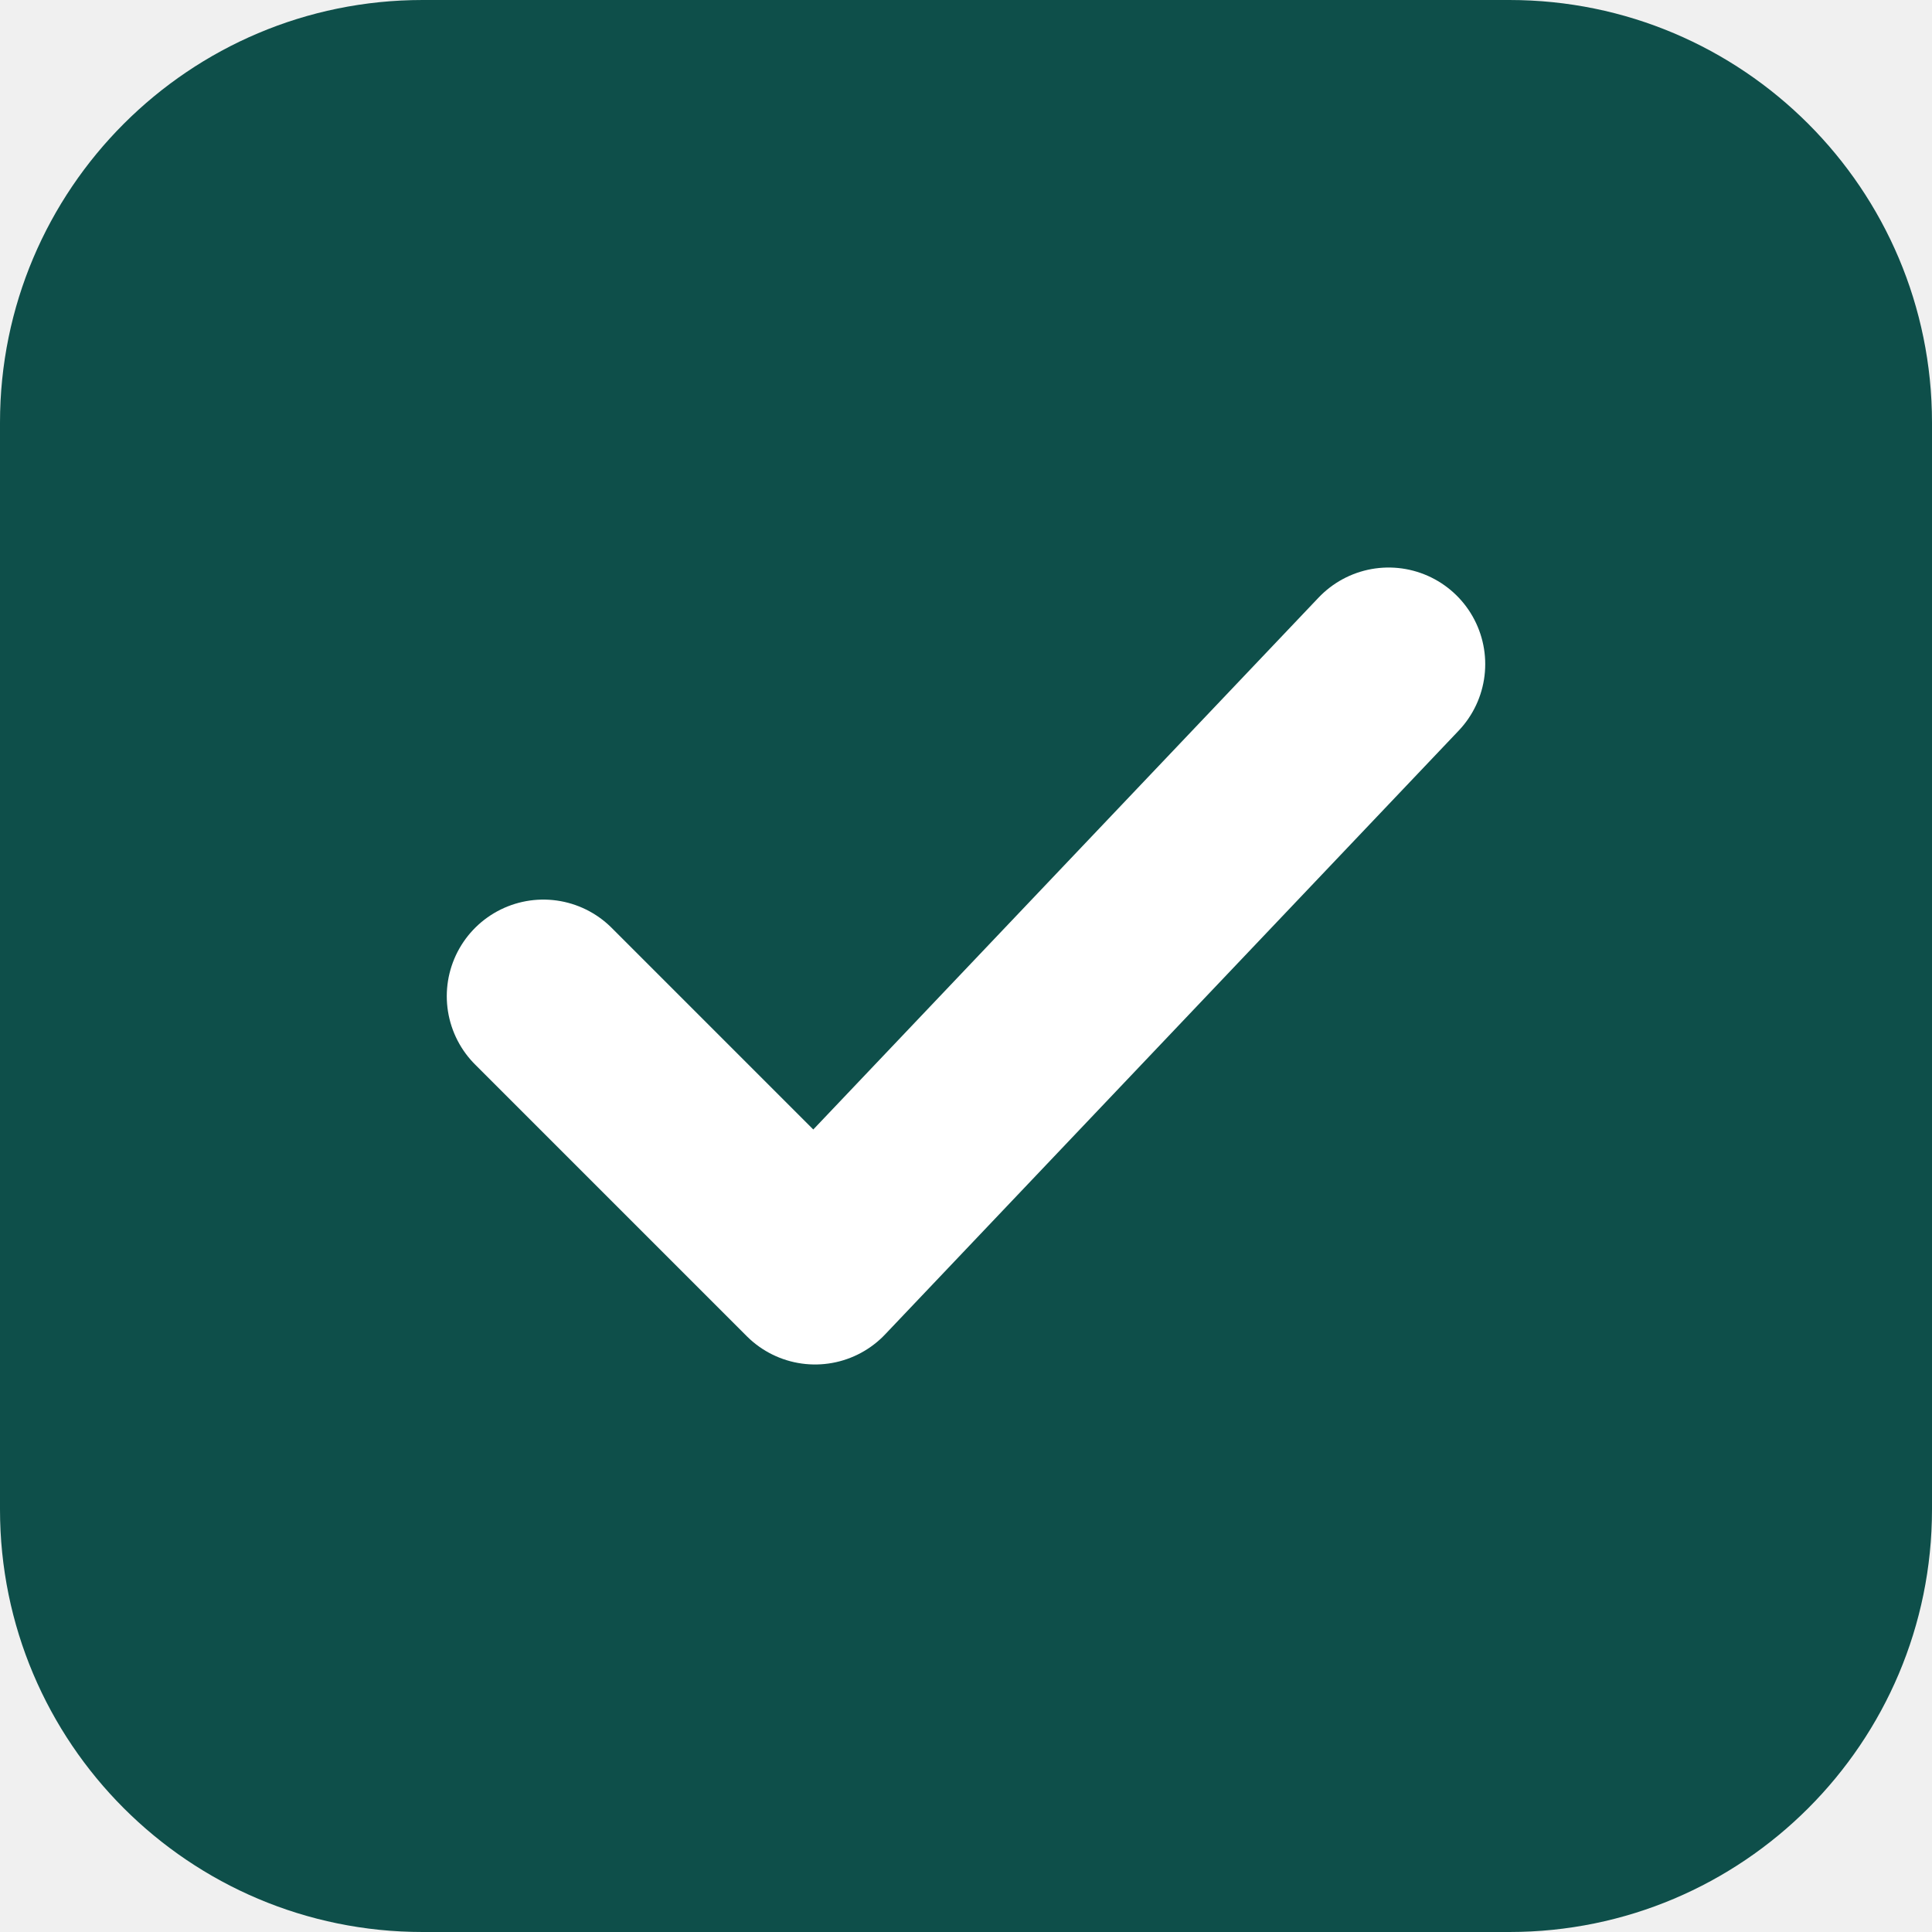
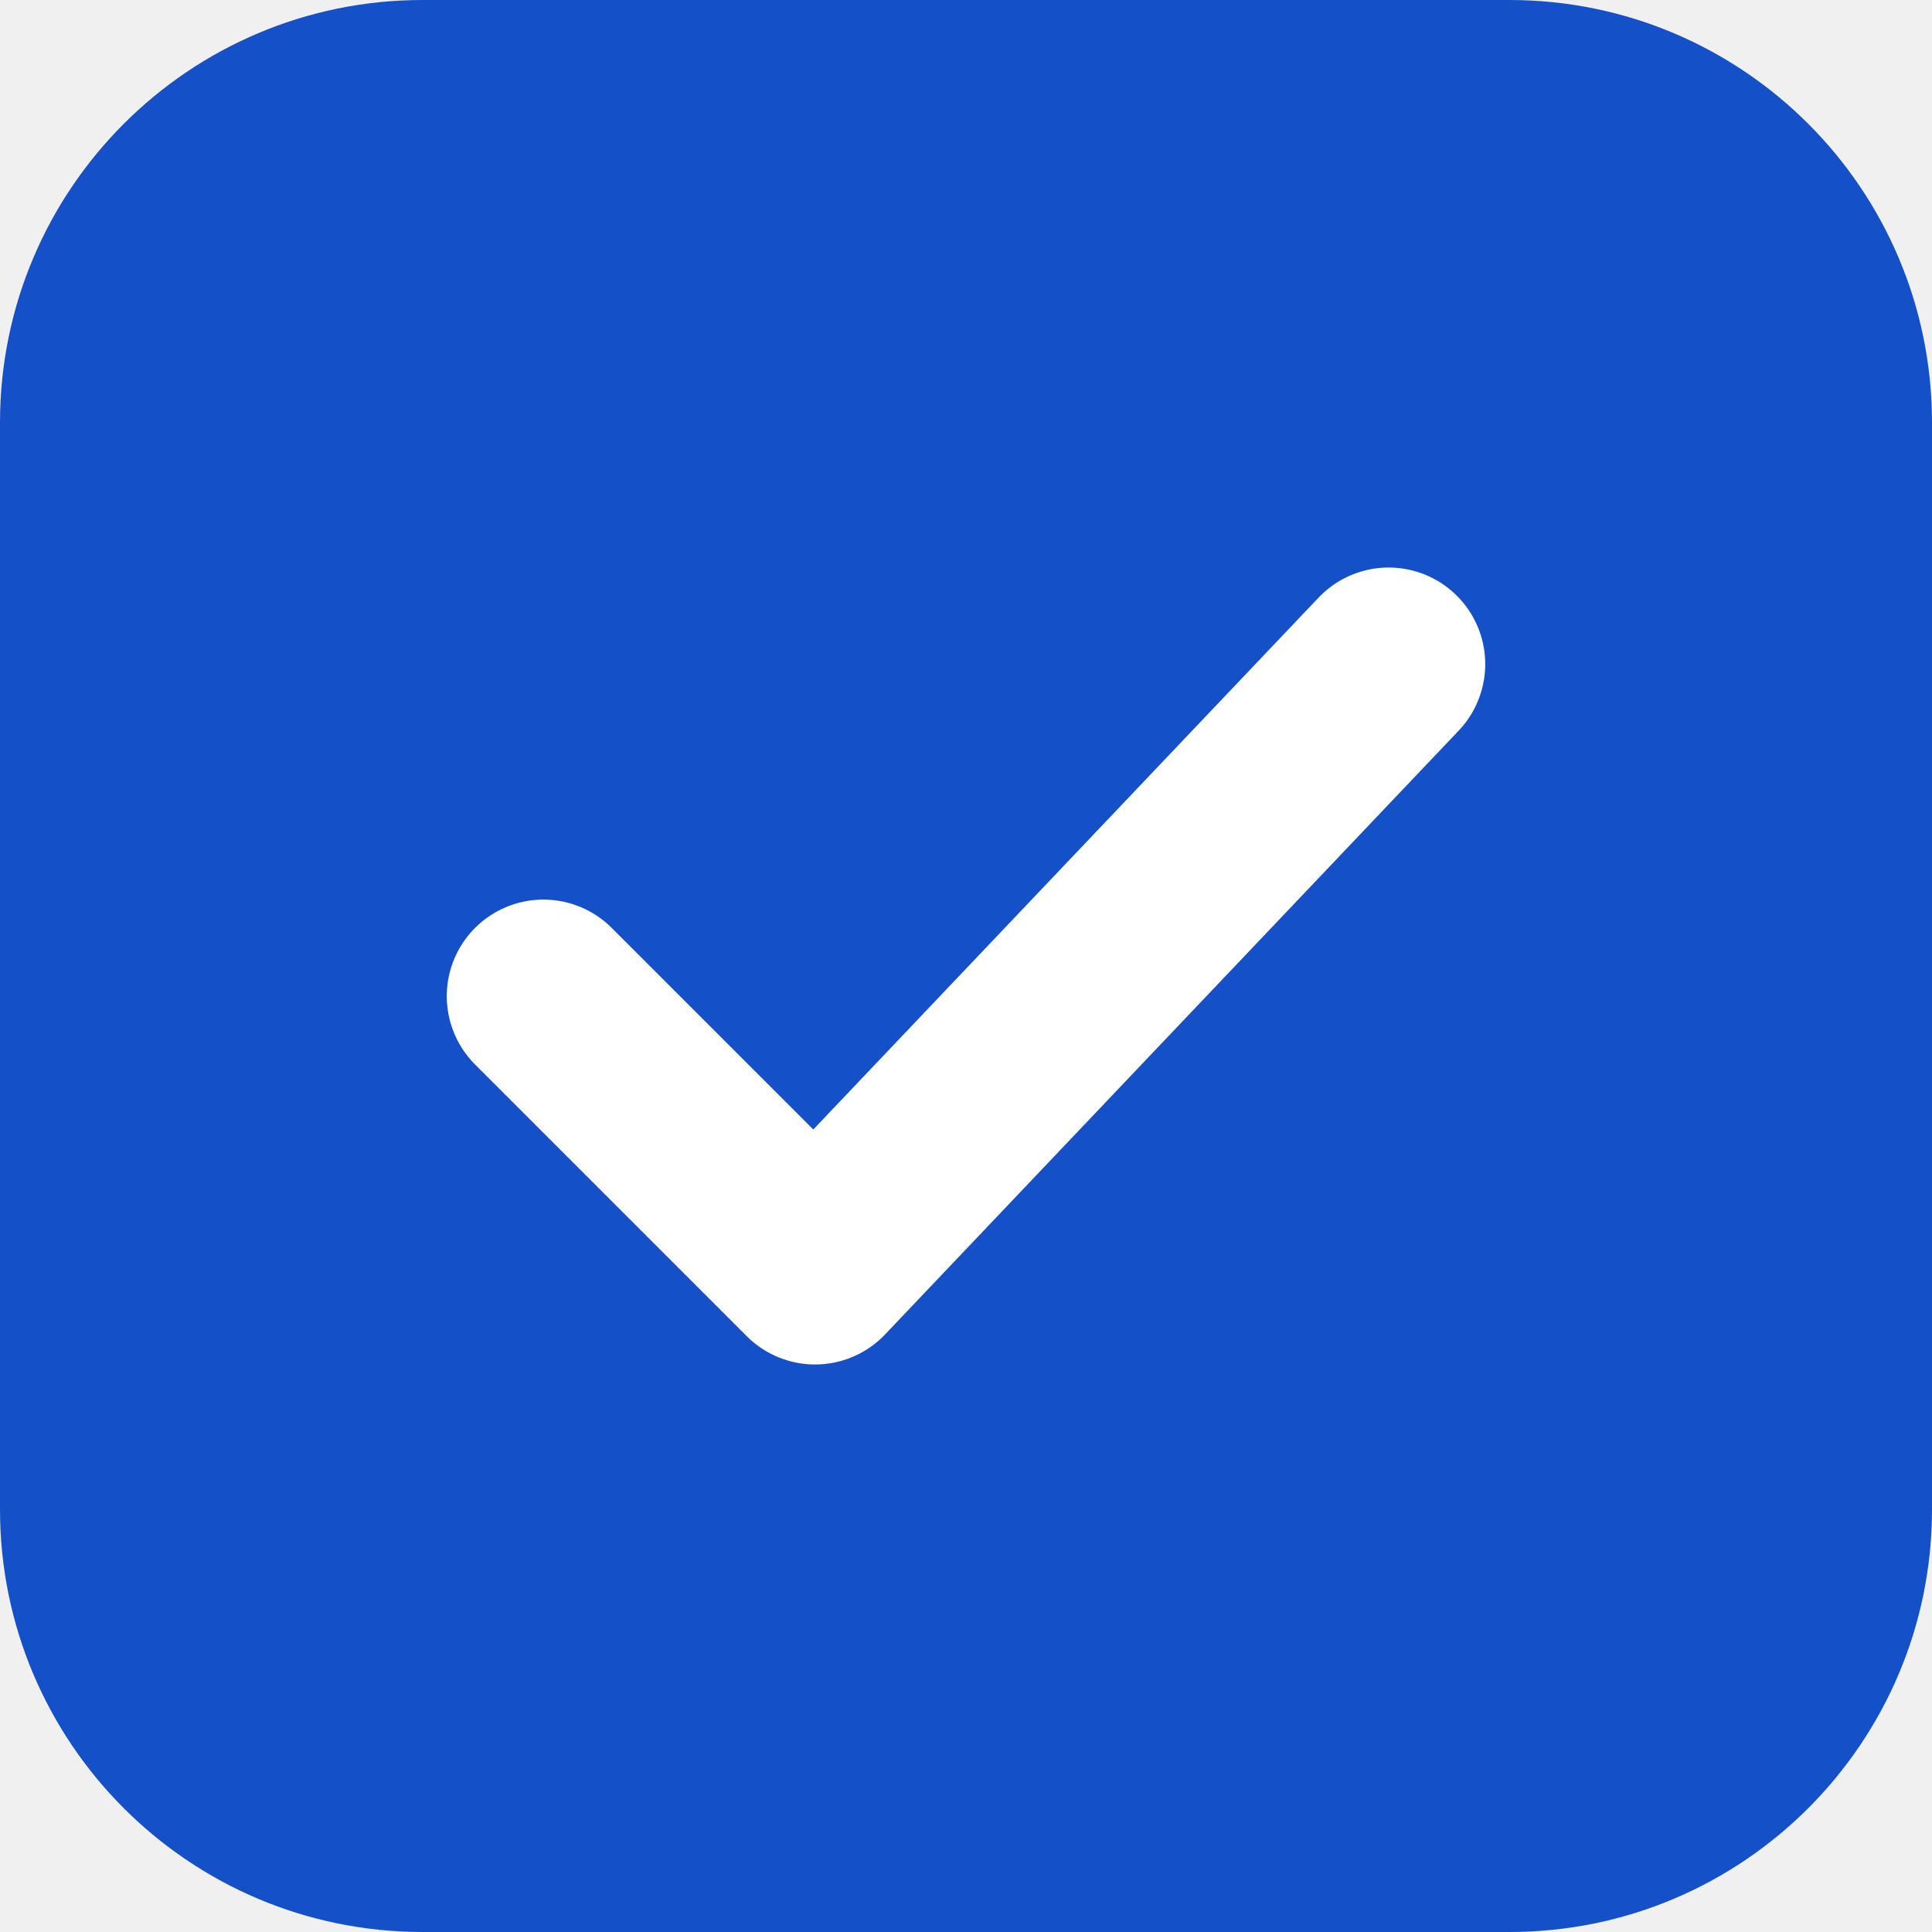
<svg xmlns="http://www.w3.org/2000/svg" viewBox="0 0 32 32">
-   <rect width="32" height="32" rx="7" fill="#0E4F4A" />
+   <rect width="32" height="32" rx="7" fill="#1450C8" />
  <path d="M9 16.5l4.5 4.5L23 11" fill="none" stroke="#fff" stroke-width="3.2" stroke-linecap="round" stroke-linejoin="round" />
</svg>
